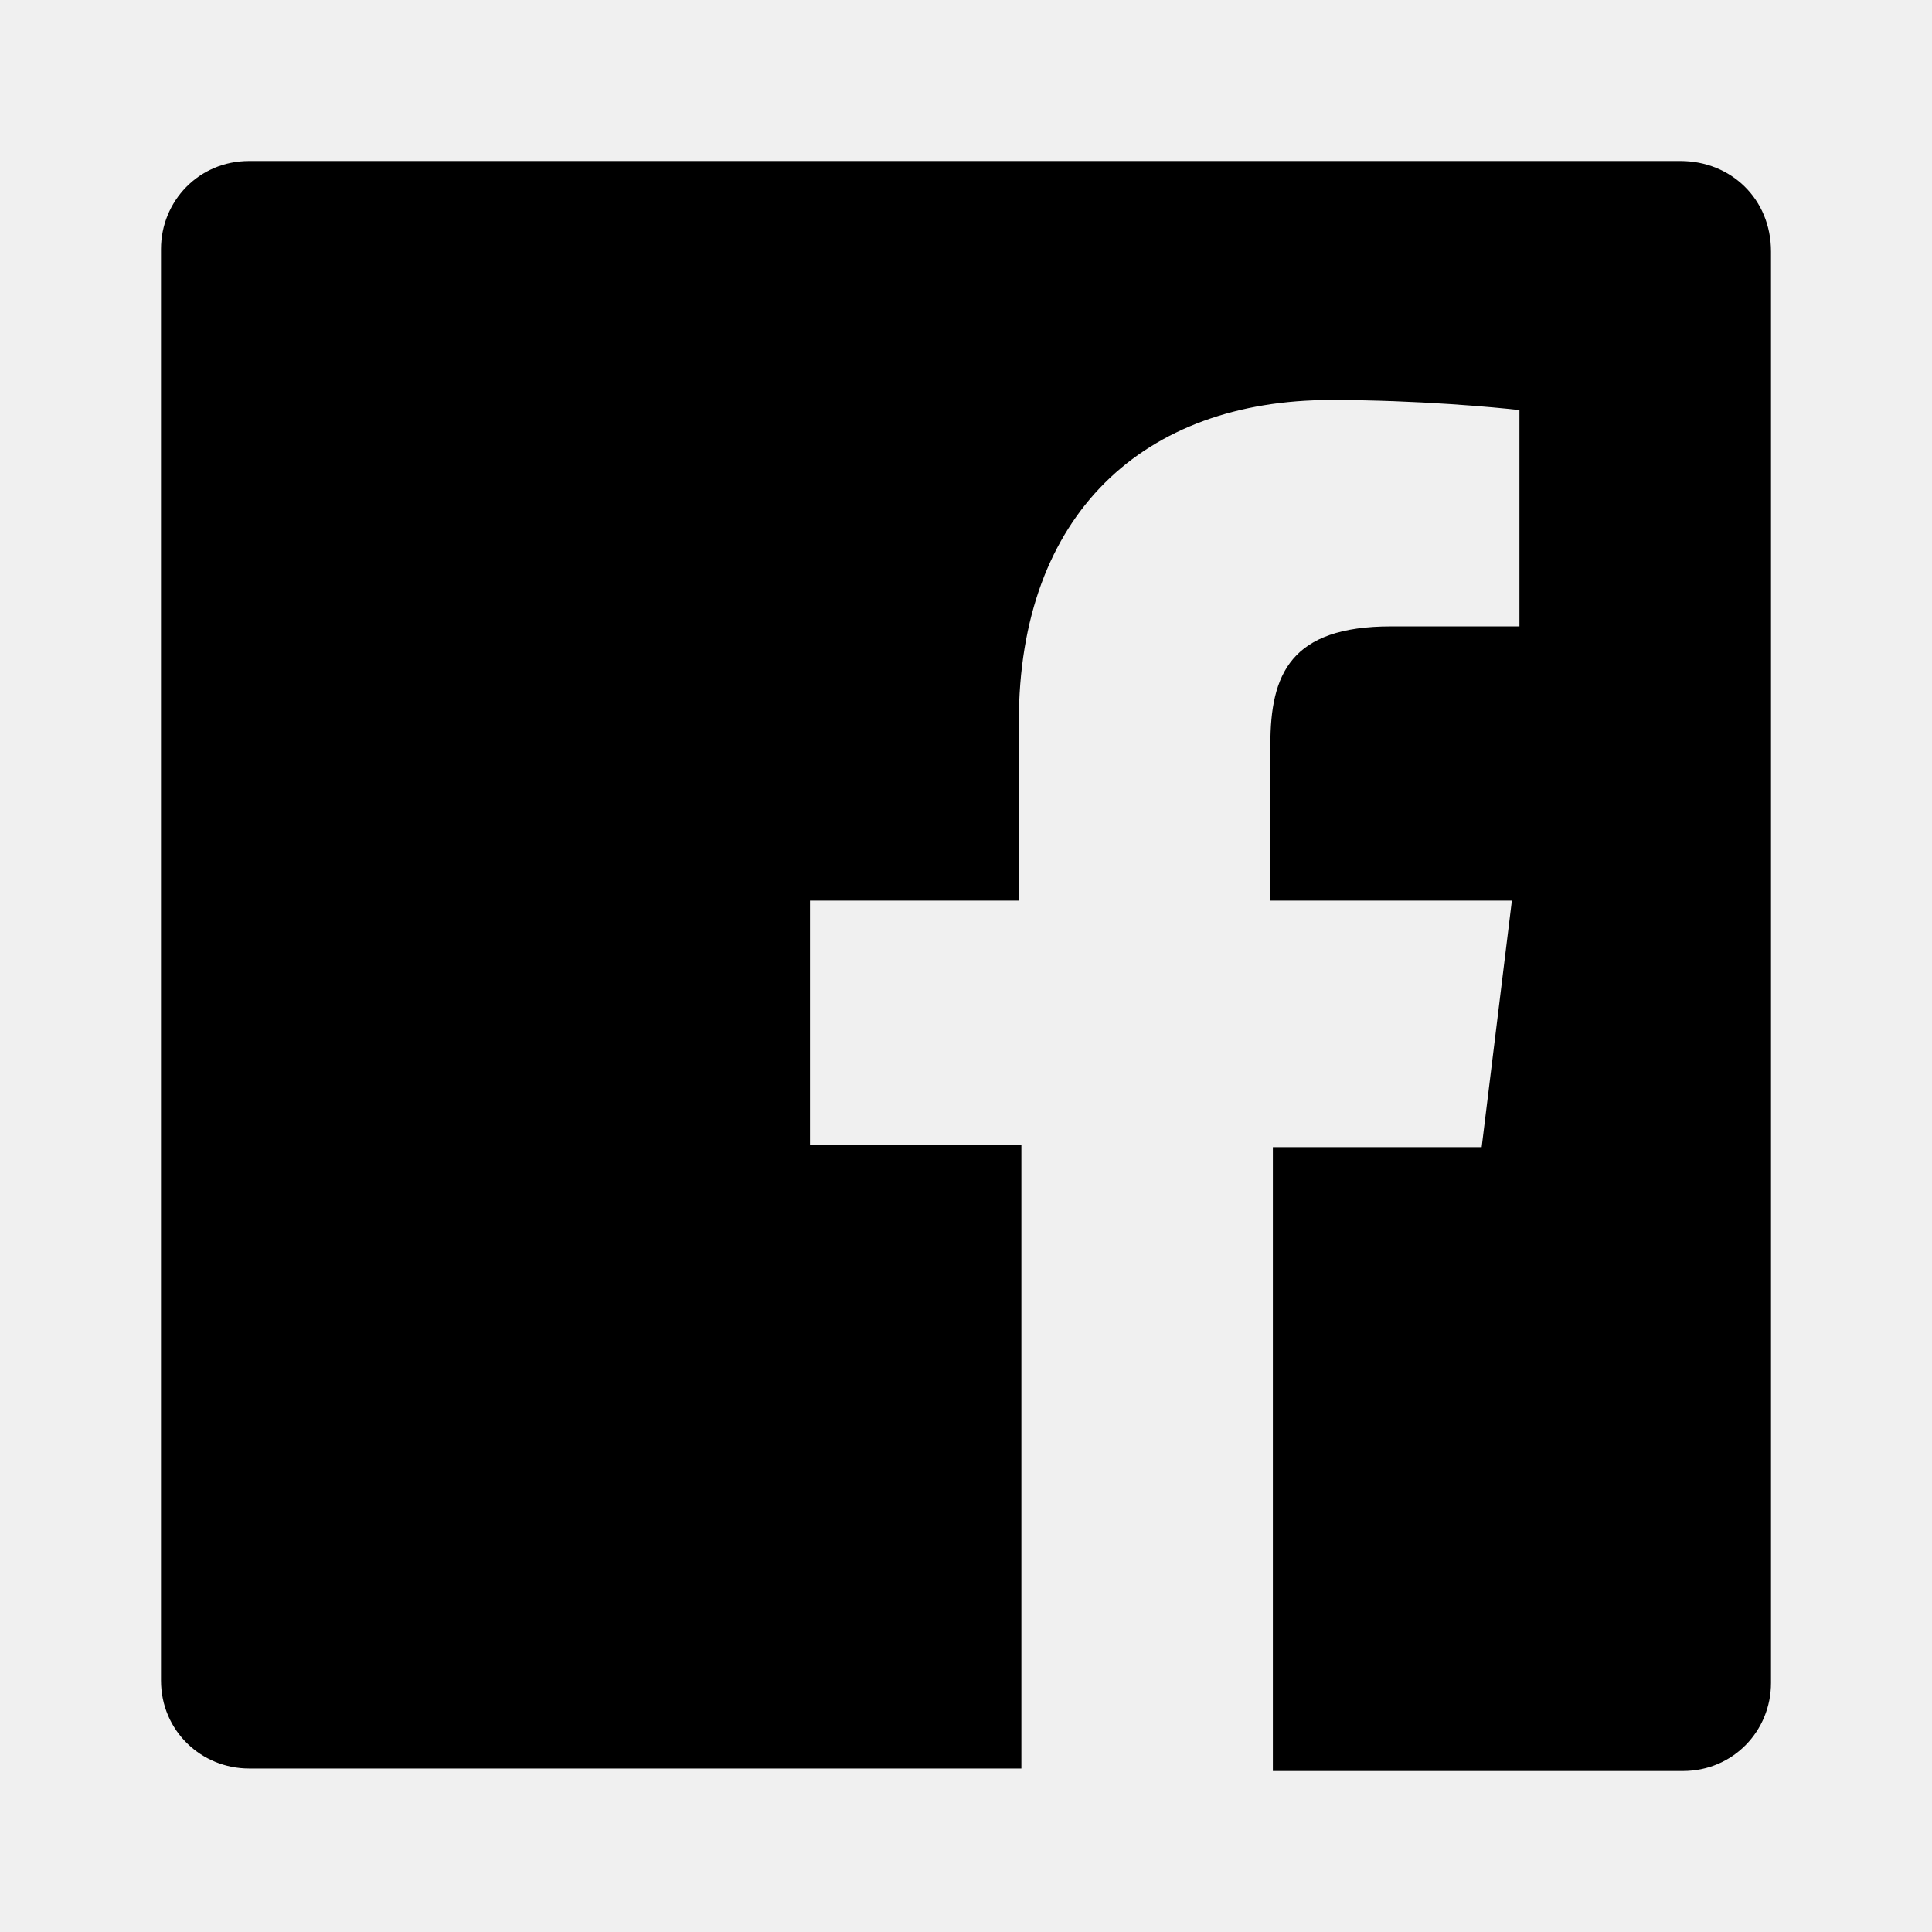
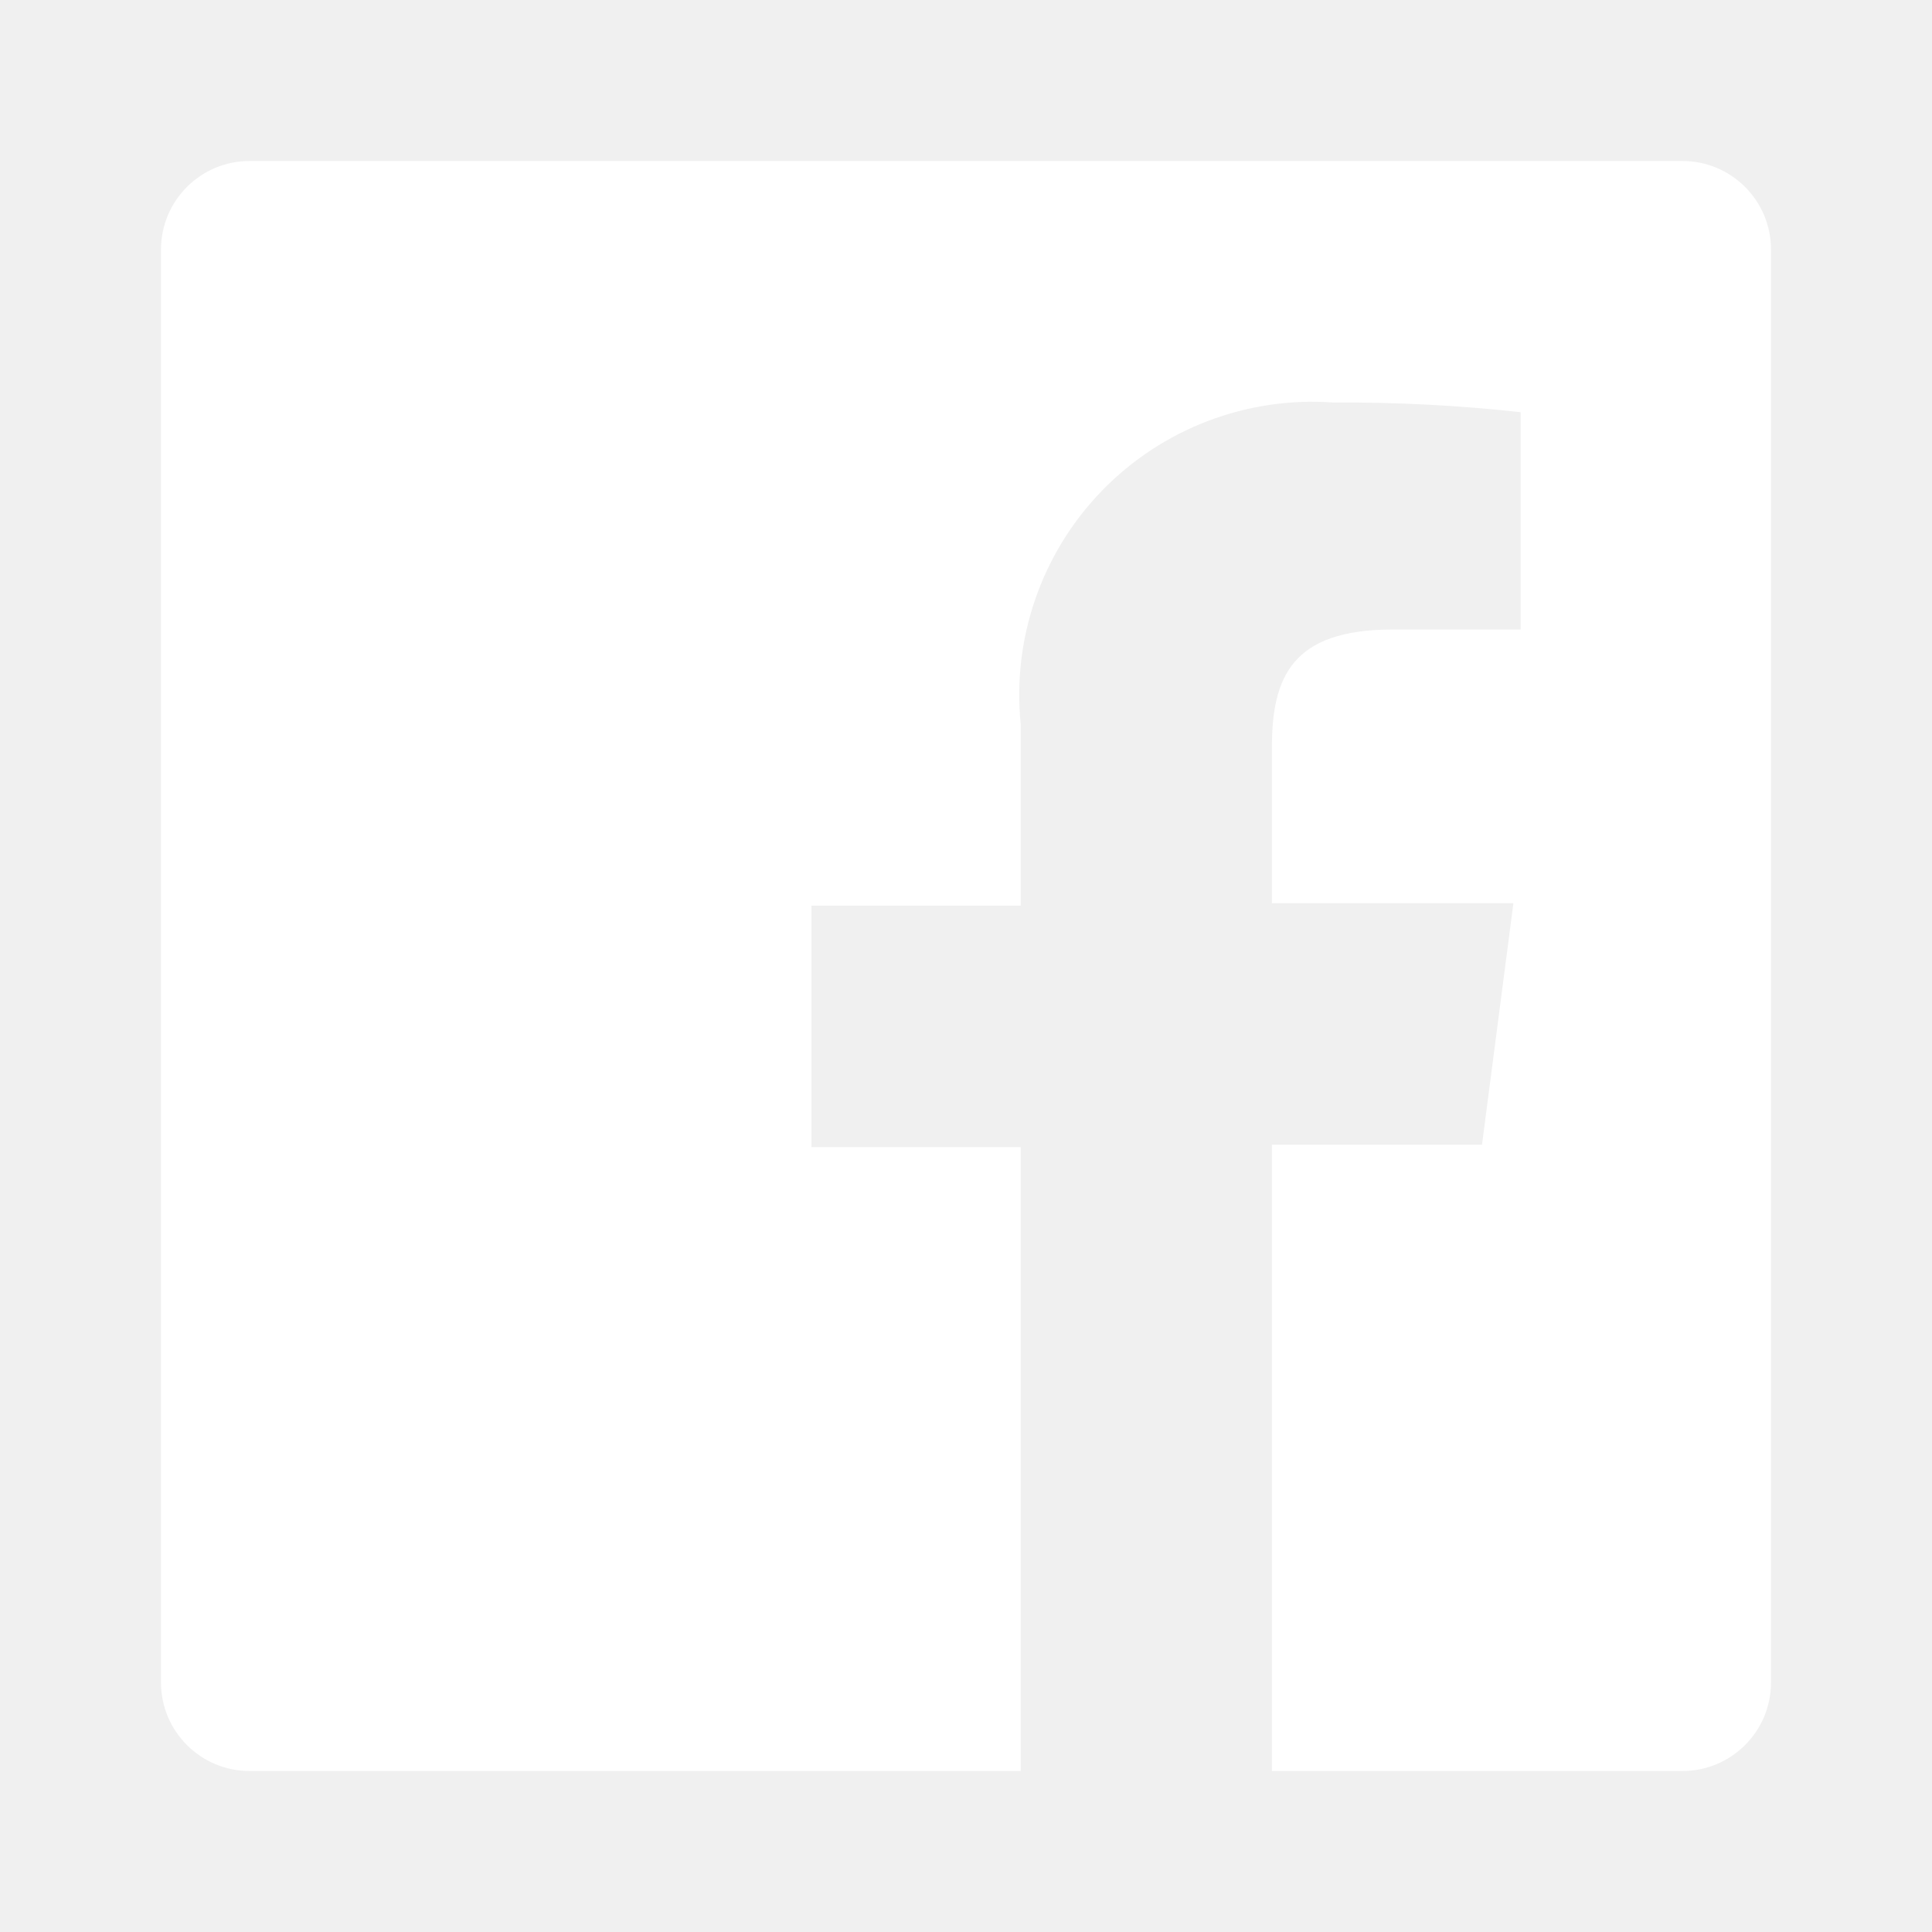
- <svg width="24" height="24" viewBox="0 0 24 24" class="socialIcon-32i0_n">
-   <path fill="currentColor" d="M20.875 2H3.094C2.469 2 2 2.5 2 3.094V20.875C2 21.5 2.5 21.969 3.094 21.969H12.688V14.219H10.062V11.188H12.656V8.969C12.656 6.375 14.219 4.969 16.531 4.969C17.625 4.969 18.594 5.062 18.875 5.094V7.781H17.281C16.031 7.781 15.781 8.375 15.781 9.25V11.188H18.781L18.406 14.25H15.812V22H20.906C21.531 22 22 21.5 22 20.906V3.125C22 2.469 21.5 2 20.875 2Z" />
+ <svg xmlns="http://www.w3.org/2000/svg" fill="#FFFFFF" width="800px" height="800px" viewBox="0 0 24 24" data-name="Layer 1">
+   <path d="M20.9,2H3.1A1.1,1.1,0,0,0,2,3.1V20.9A1.1,1.1,0,0,0,3.1,22h9.58V14.25h-2.6v-3h2.6V9a3.64,3.64,0,0,1,3.88-4,20.26,20.26,0,0,1,2.33.12v2.7H17.3c-1.26,0-1.5.6-1.5,1.47v1.93h3l-.39,3H15.8V22h5.1A1.1,1.1,0,0,0,22,20.9V3.1A1.1,1.1,0,0,0,20.9,2Z" />
</svg>
